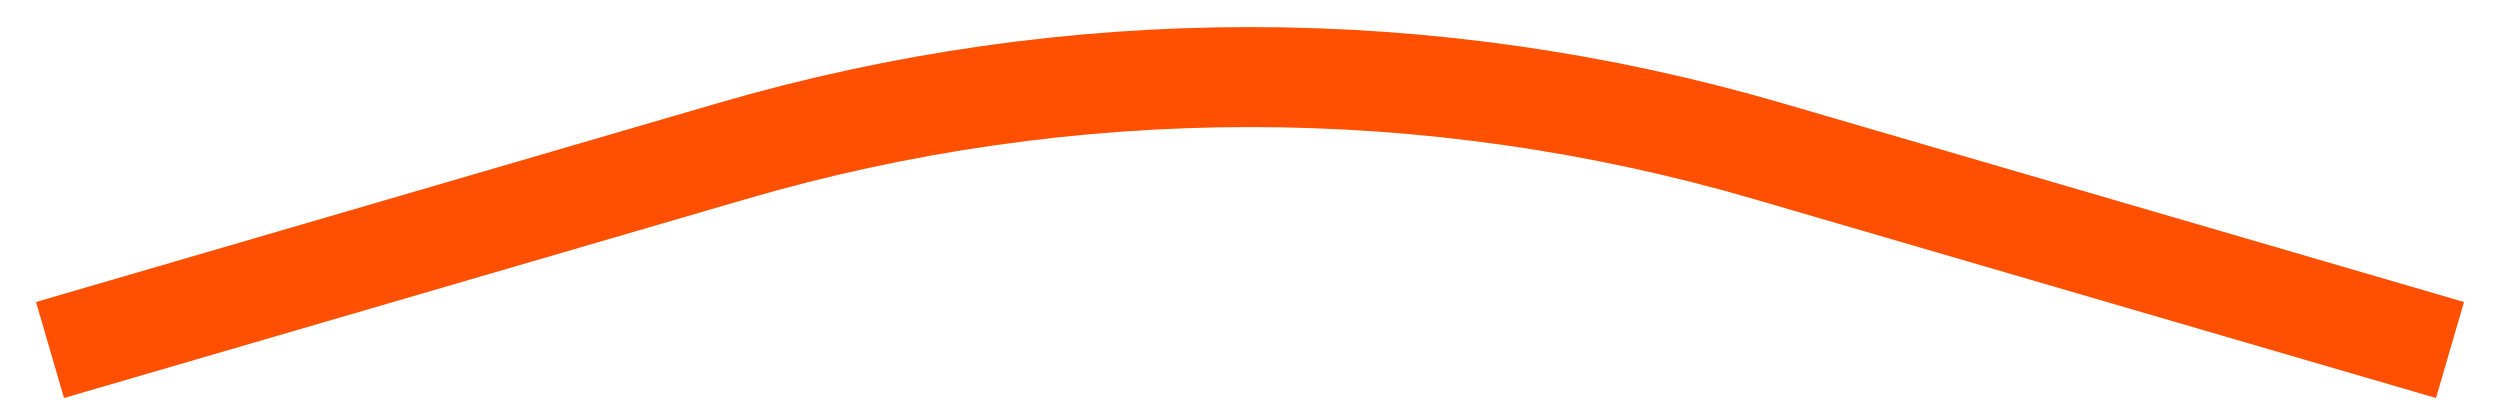
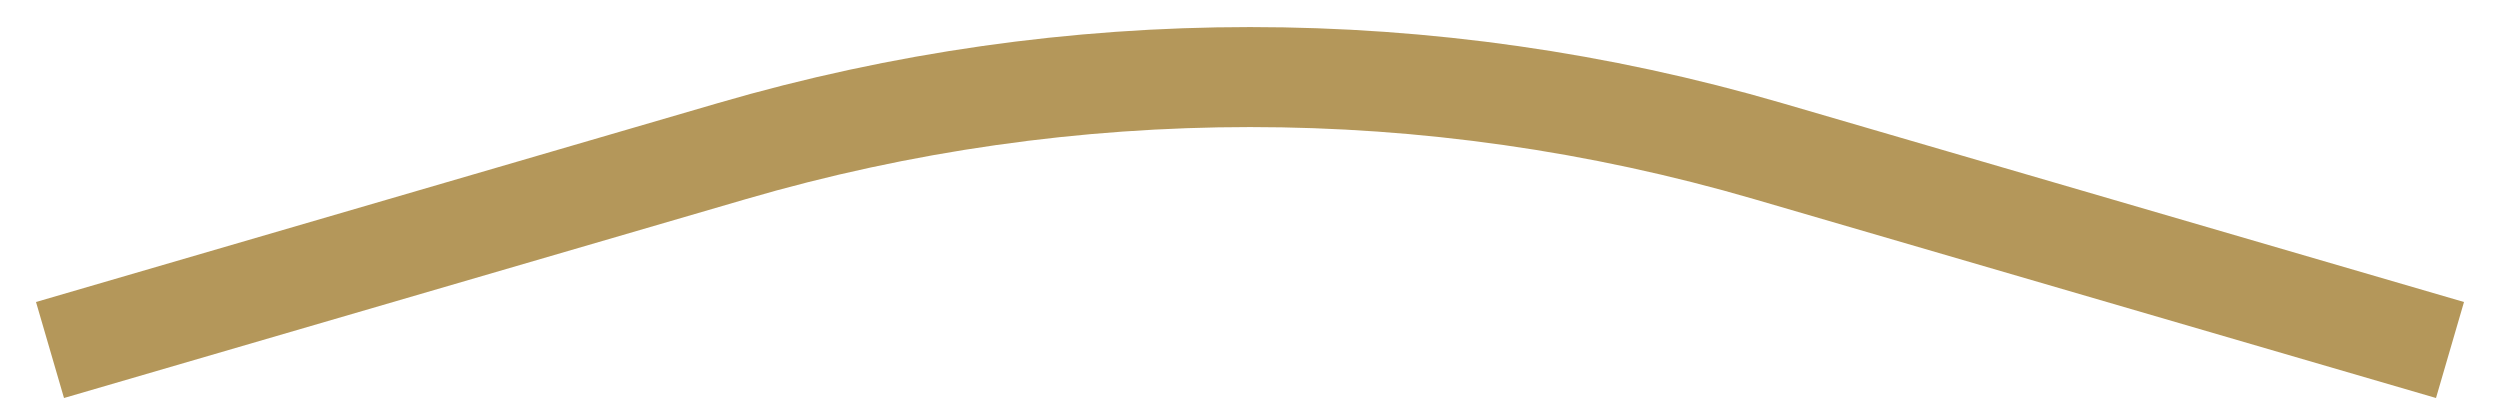
<svg xmlns="http://www.w3.org/2000/svg" width="50" height="8" viewBox="0 0 50 8" fill="none">
-   <path d="M1 7L14.639 3.022C21.405 1.048 28.595 1.048 35.361 3.022L49 7" stroke="#FF5001" stroke-width="2" />
+   <path d="M1 7L14.639 3.022C21.405 1.048 28.595 1.048 35.361 3.022L49 7" stroke="#B4975A" stroke-width="2" />
</svg>
